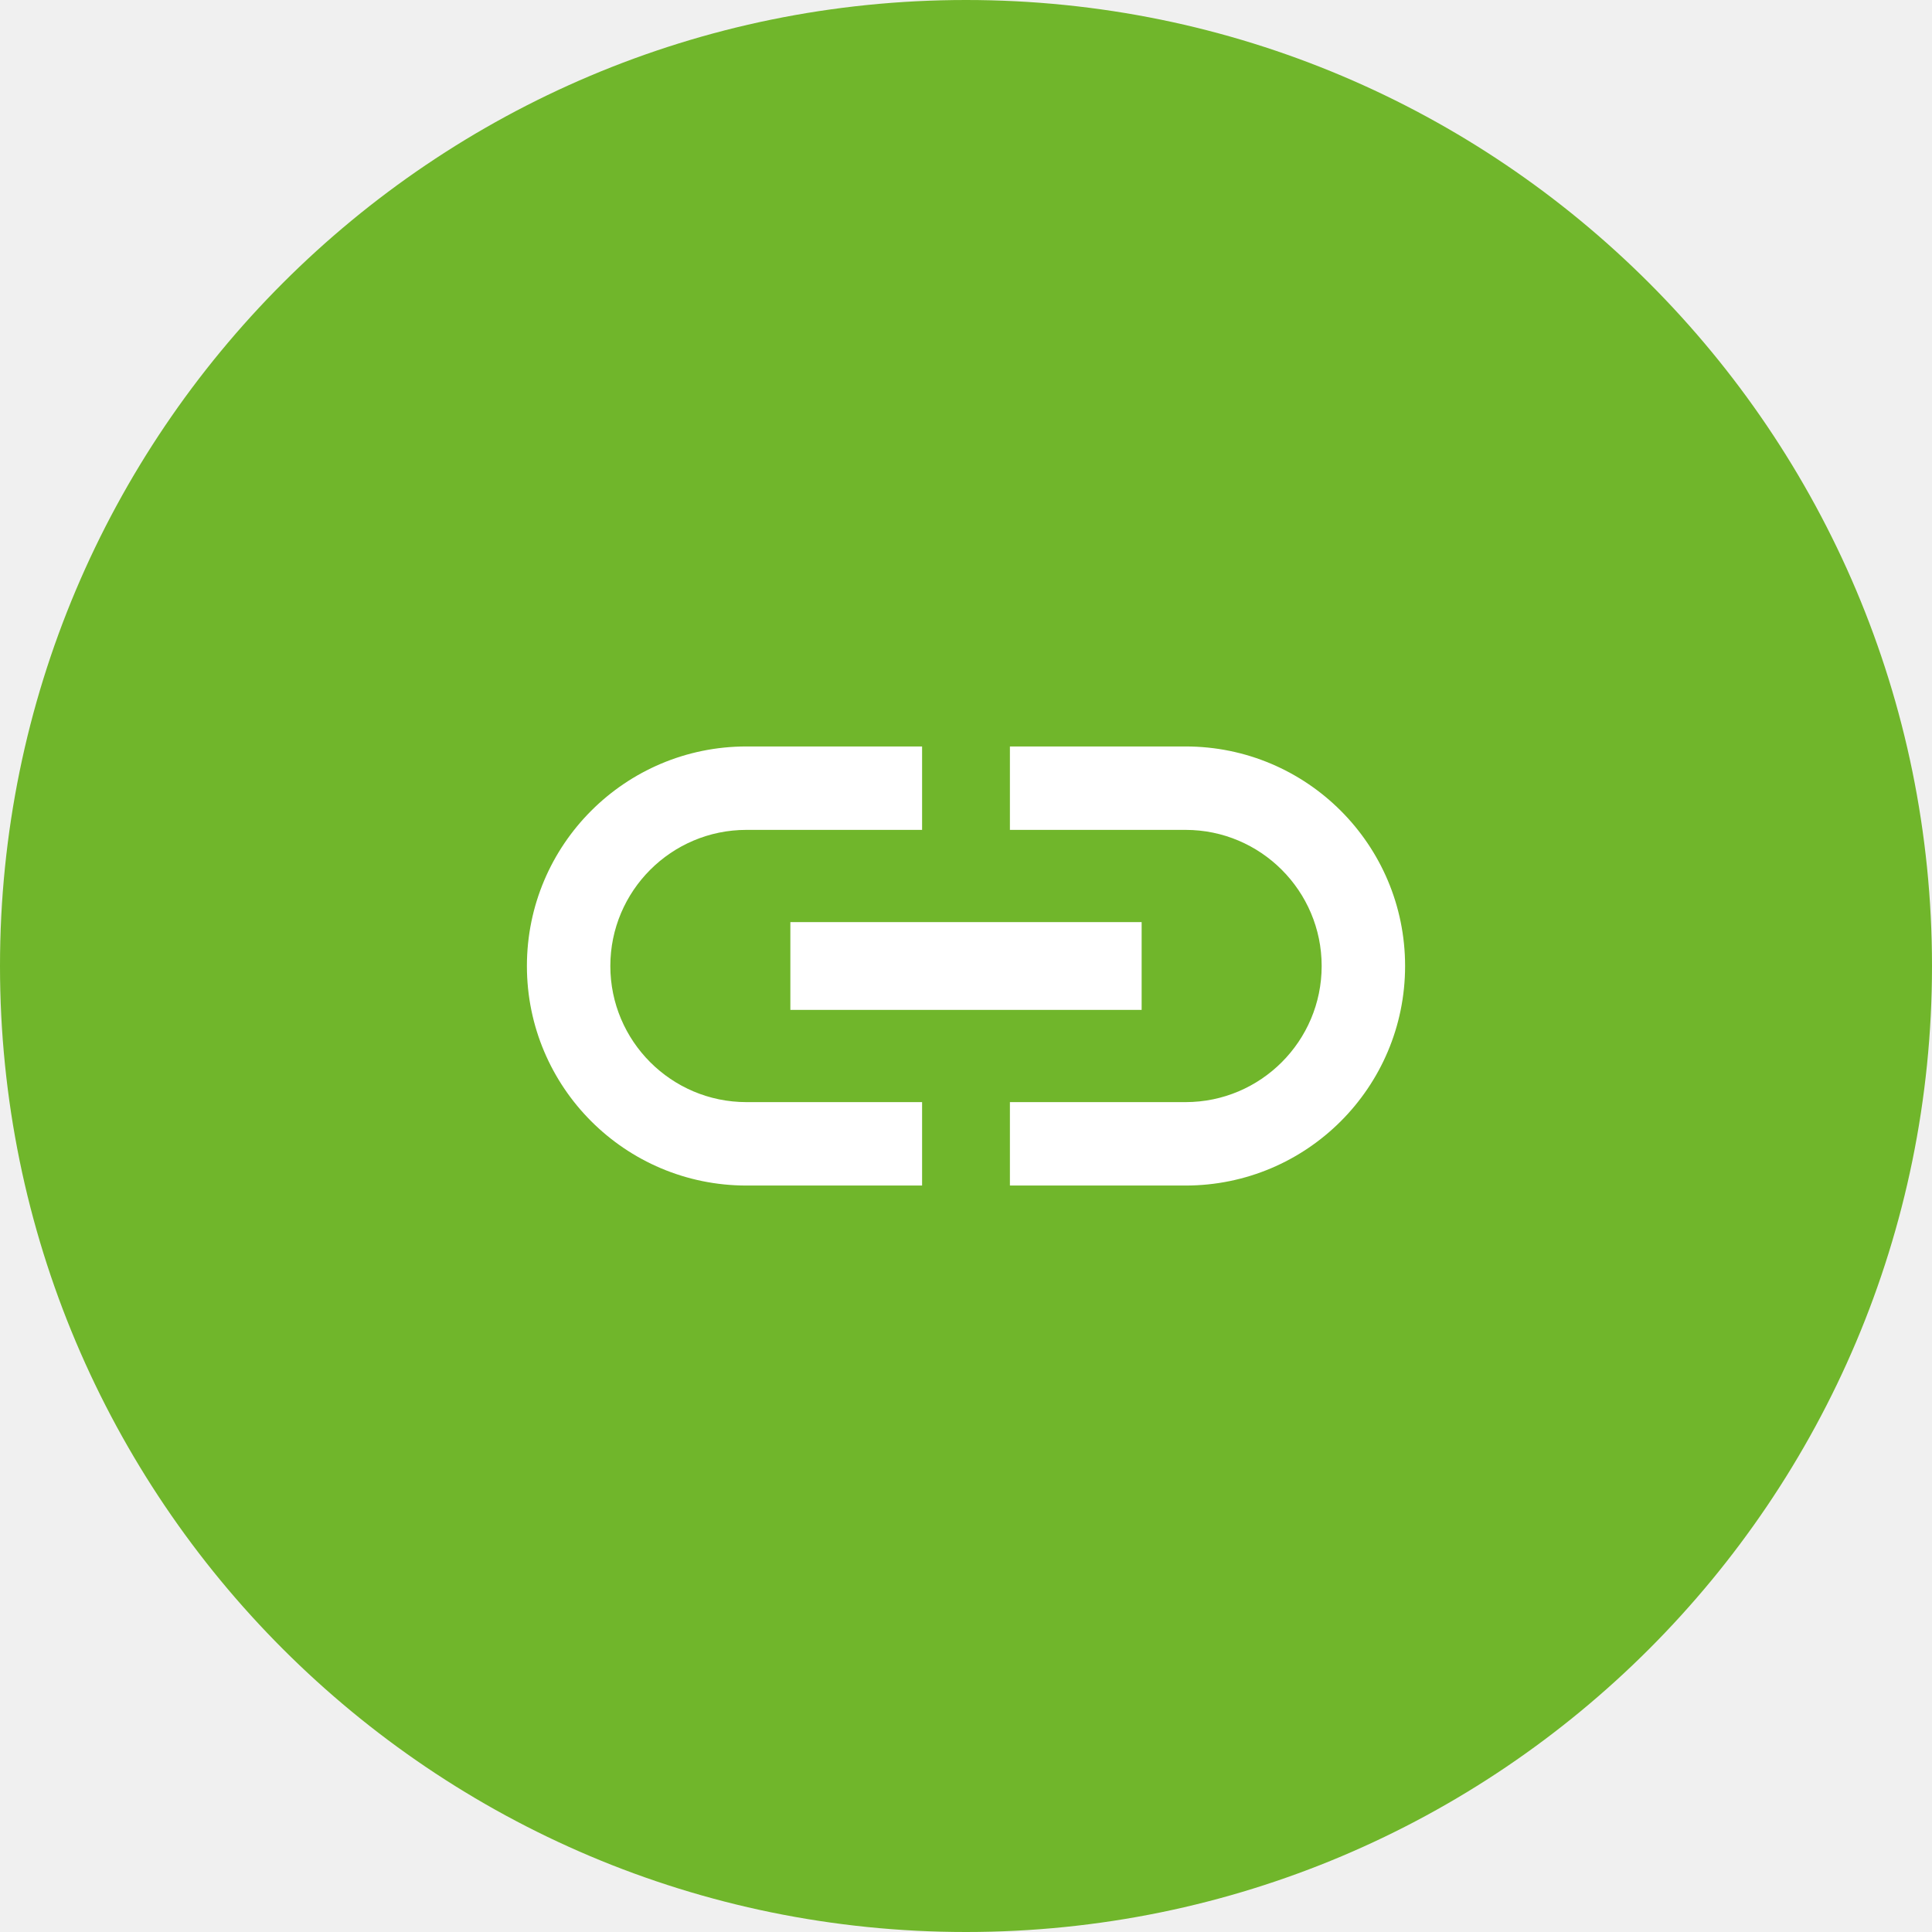
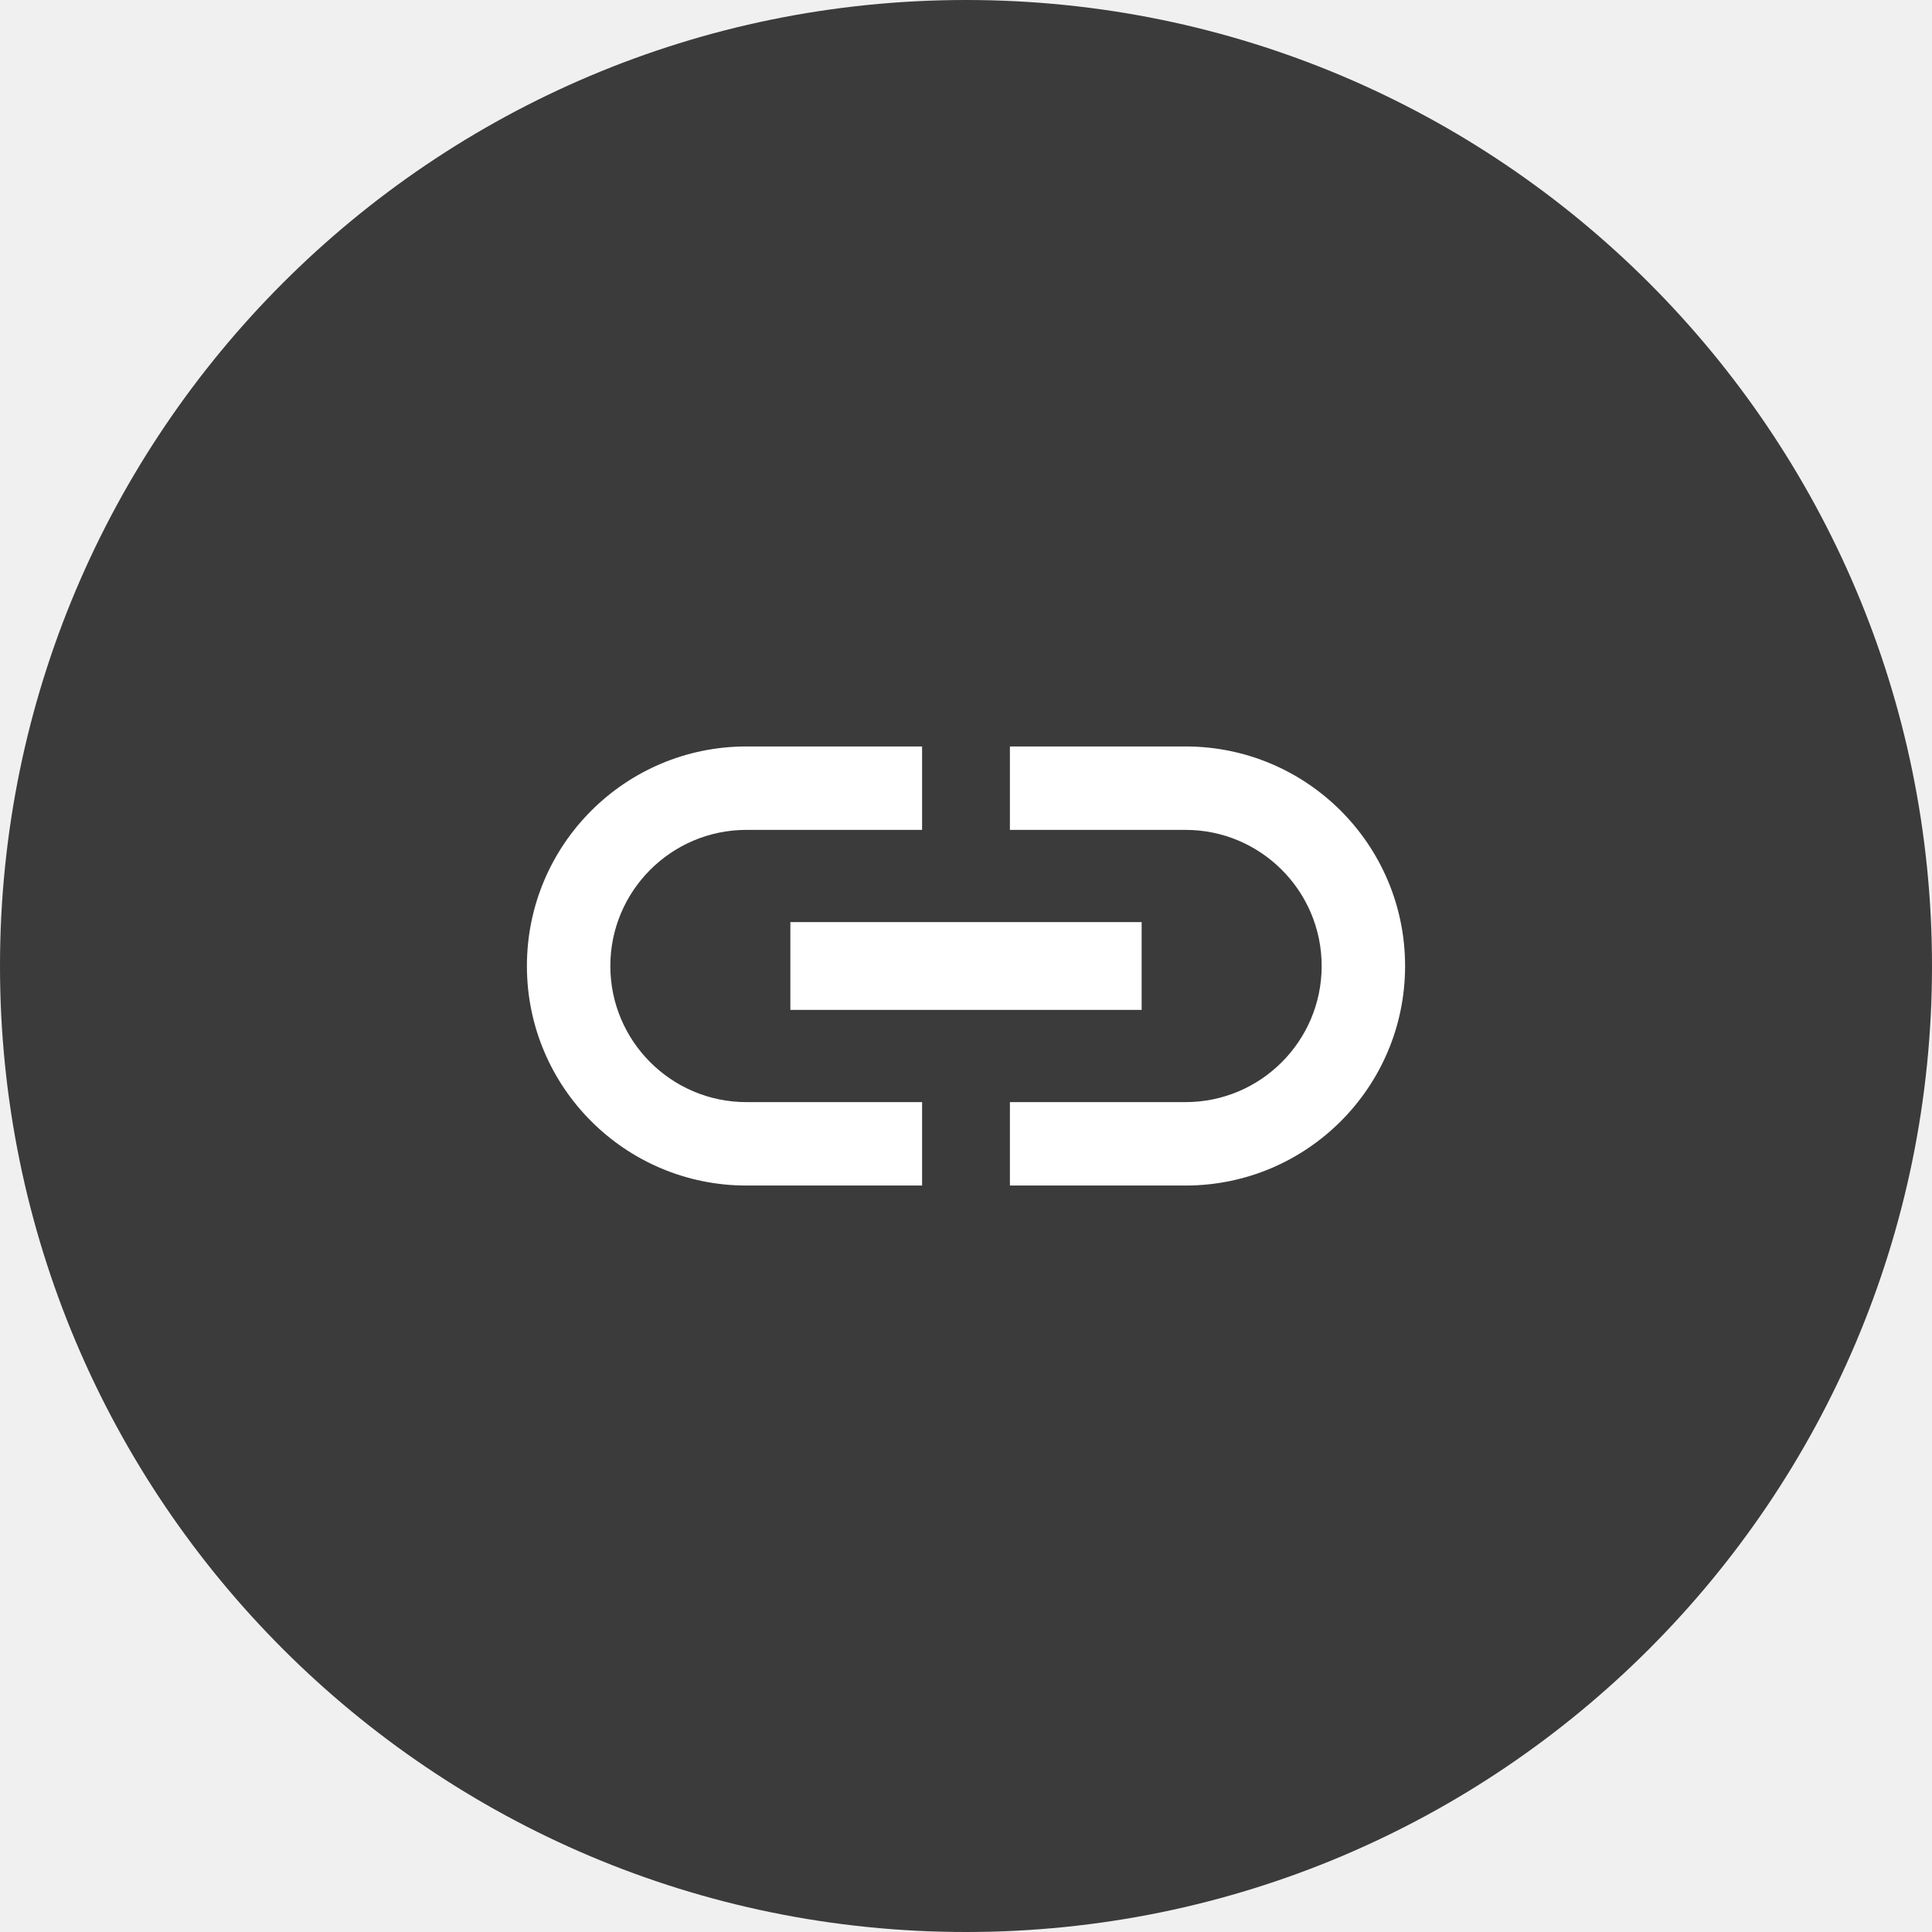
<svg xmlns="http://www.w3.org/2000/svg" viewBox="0 0 44 44" height="22" width="22" version="1.1">
-   <circle r="22" cx="22" cy="22" fill="#70B62B" />
+   <circle r="22" cx="22" cy="22" fill="#3B3B3B" />
  <g transform="translate(10, 10)">
    <path fill="#fff" d="M3.9,12C3.9,10.29 5.29,8.9 7,8.9H11V7H7A5,5 0 0,0 2,12A5,5 0 0,0 7,17H11V15.1H7C5.29,15.1 3.9,13.71 3.9,12M8,13H16V11H8V13M17,7H13V8.9H17C18.71,8.9 20.1,10.29 20.1,12C20.1,13.71 18.71,15.1 17,15.1H13V17H17A5,5 0 0,0 22,12A5,5 0 0,0 17,7Z" />
  </g>
</svg>
